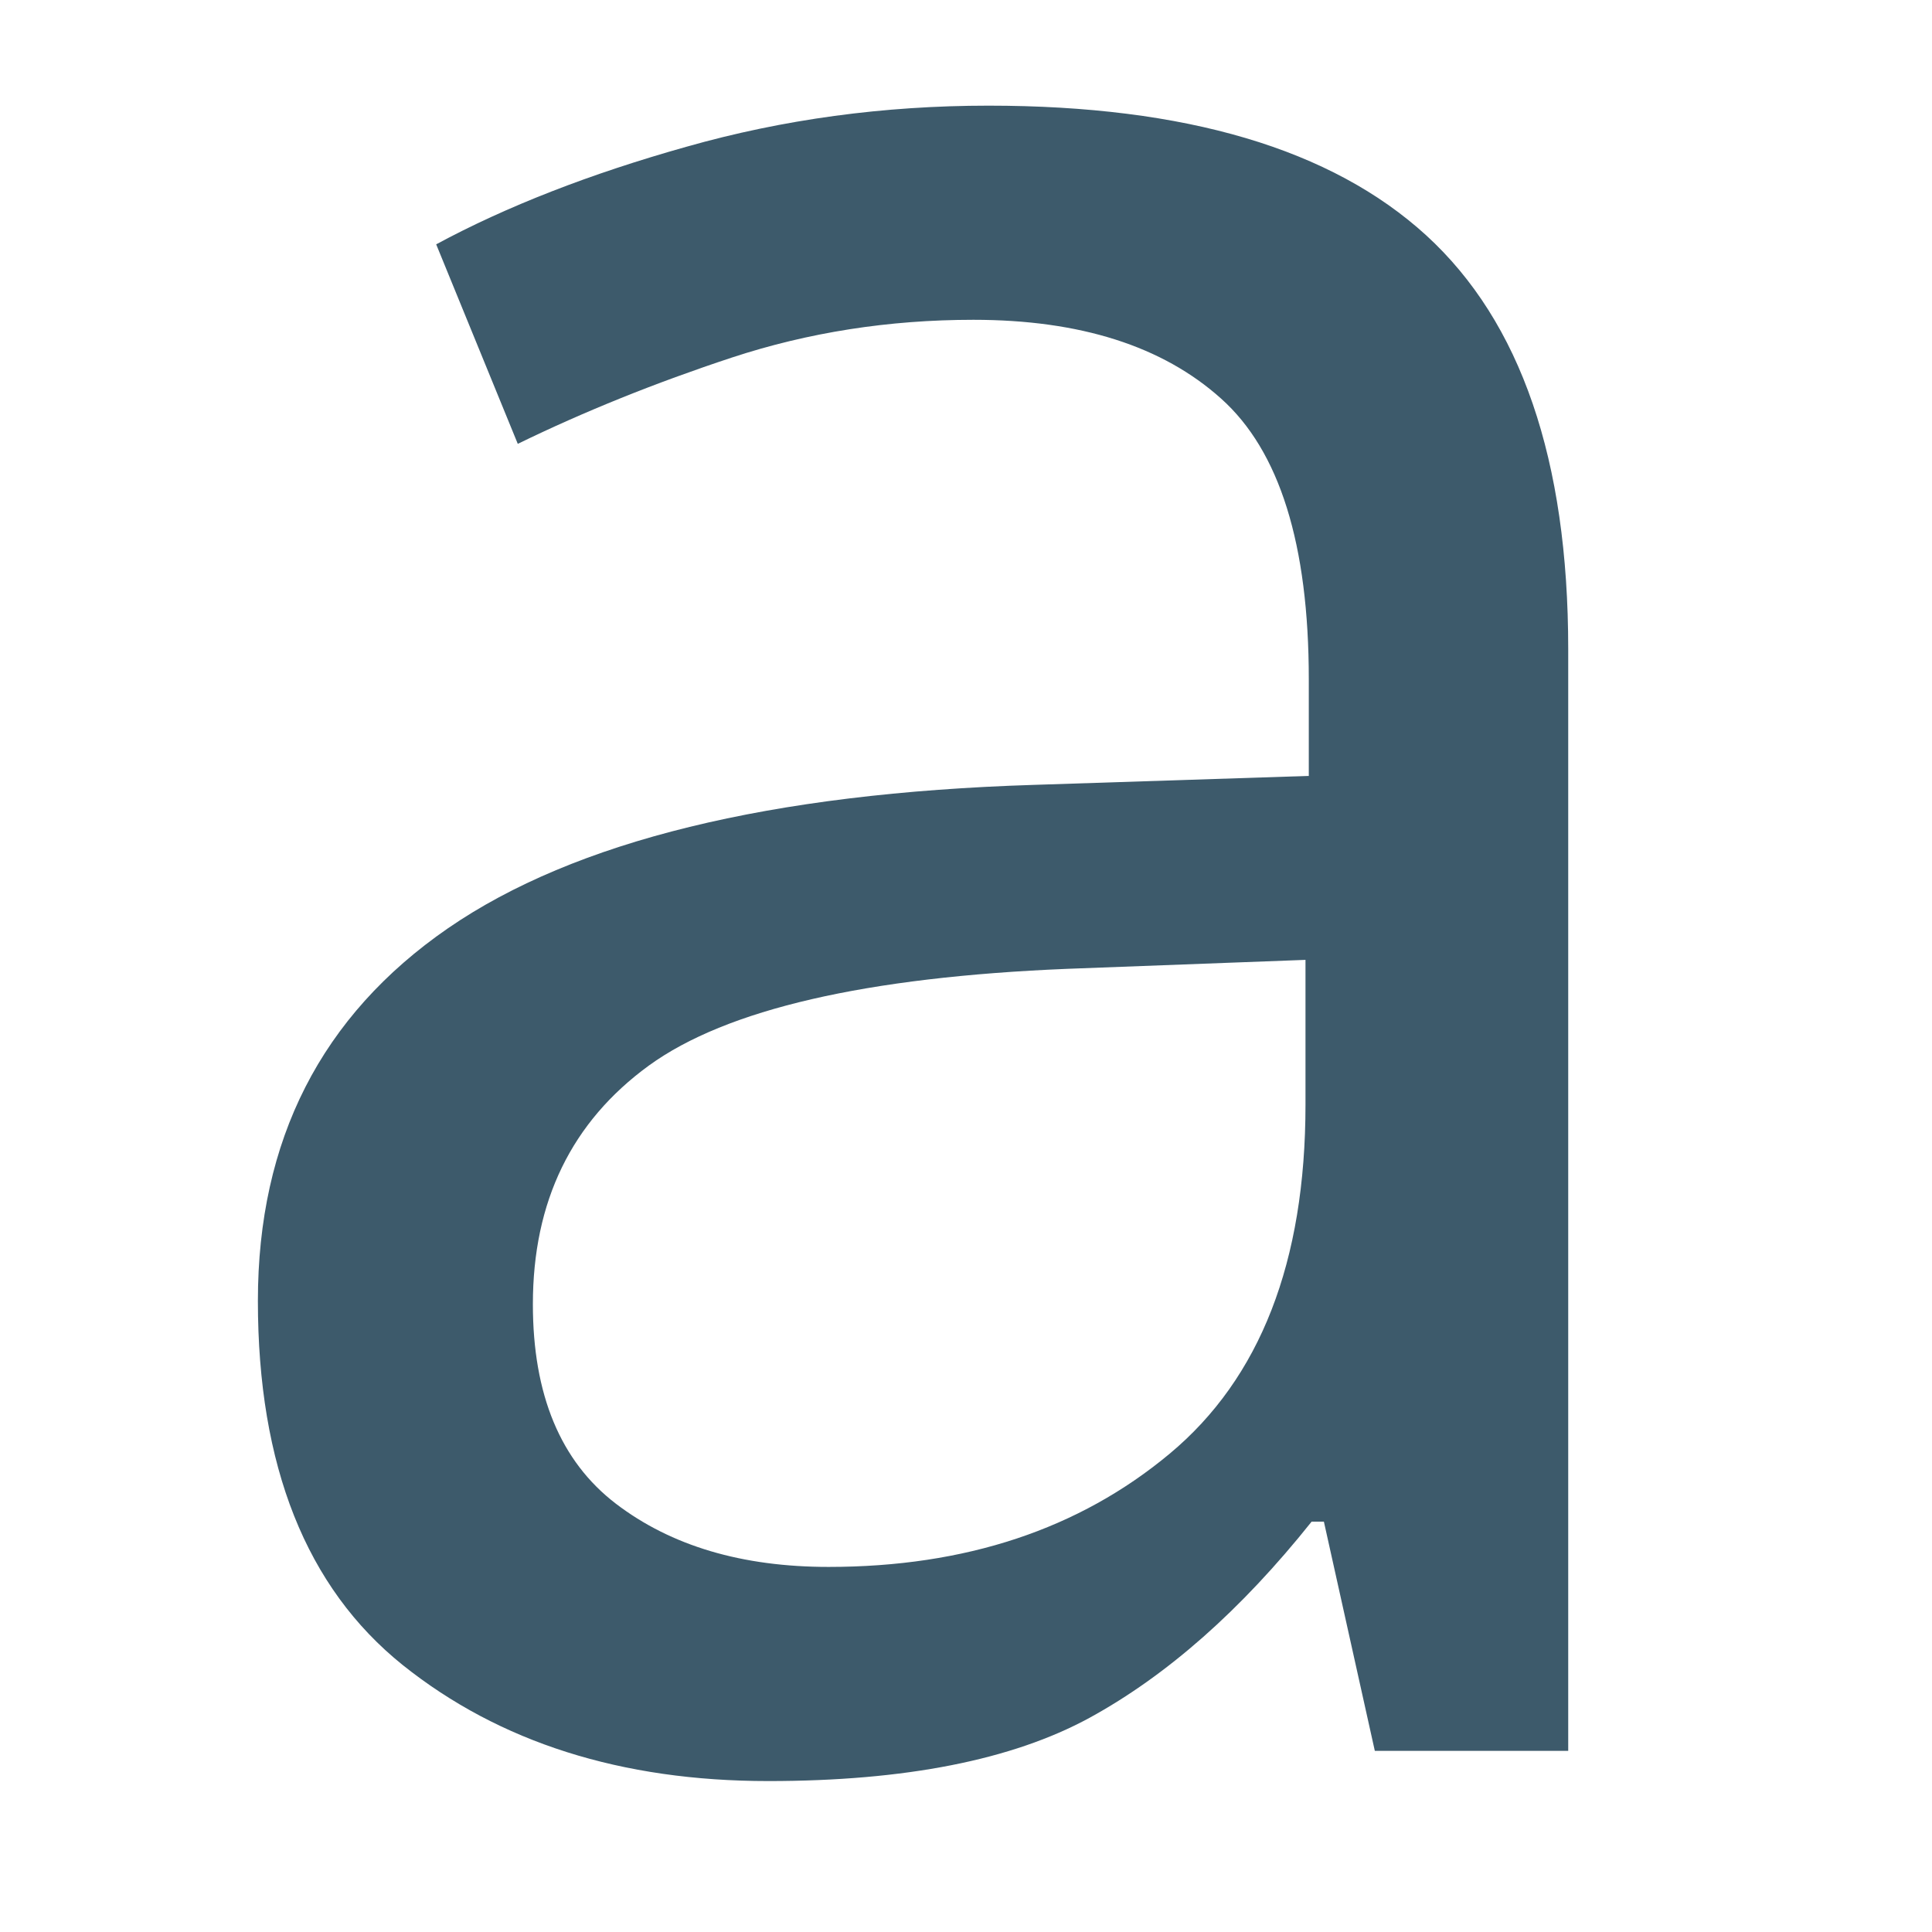
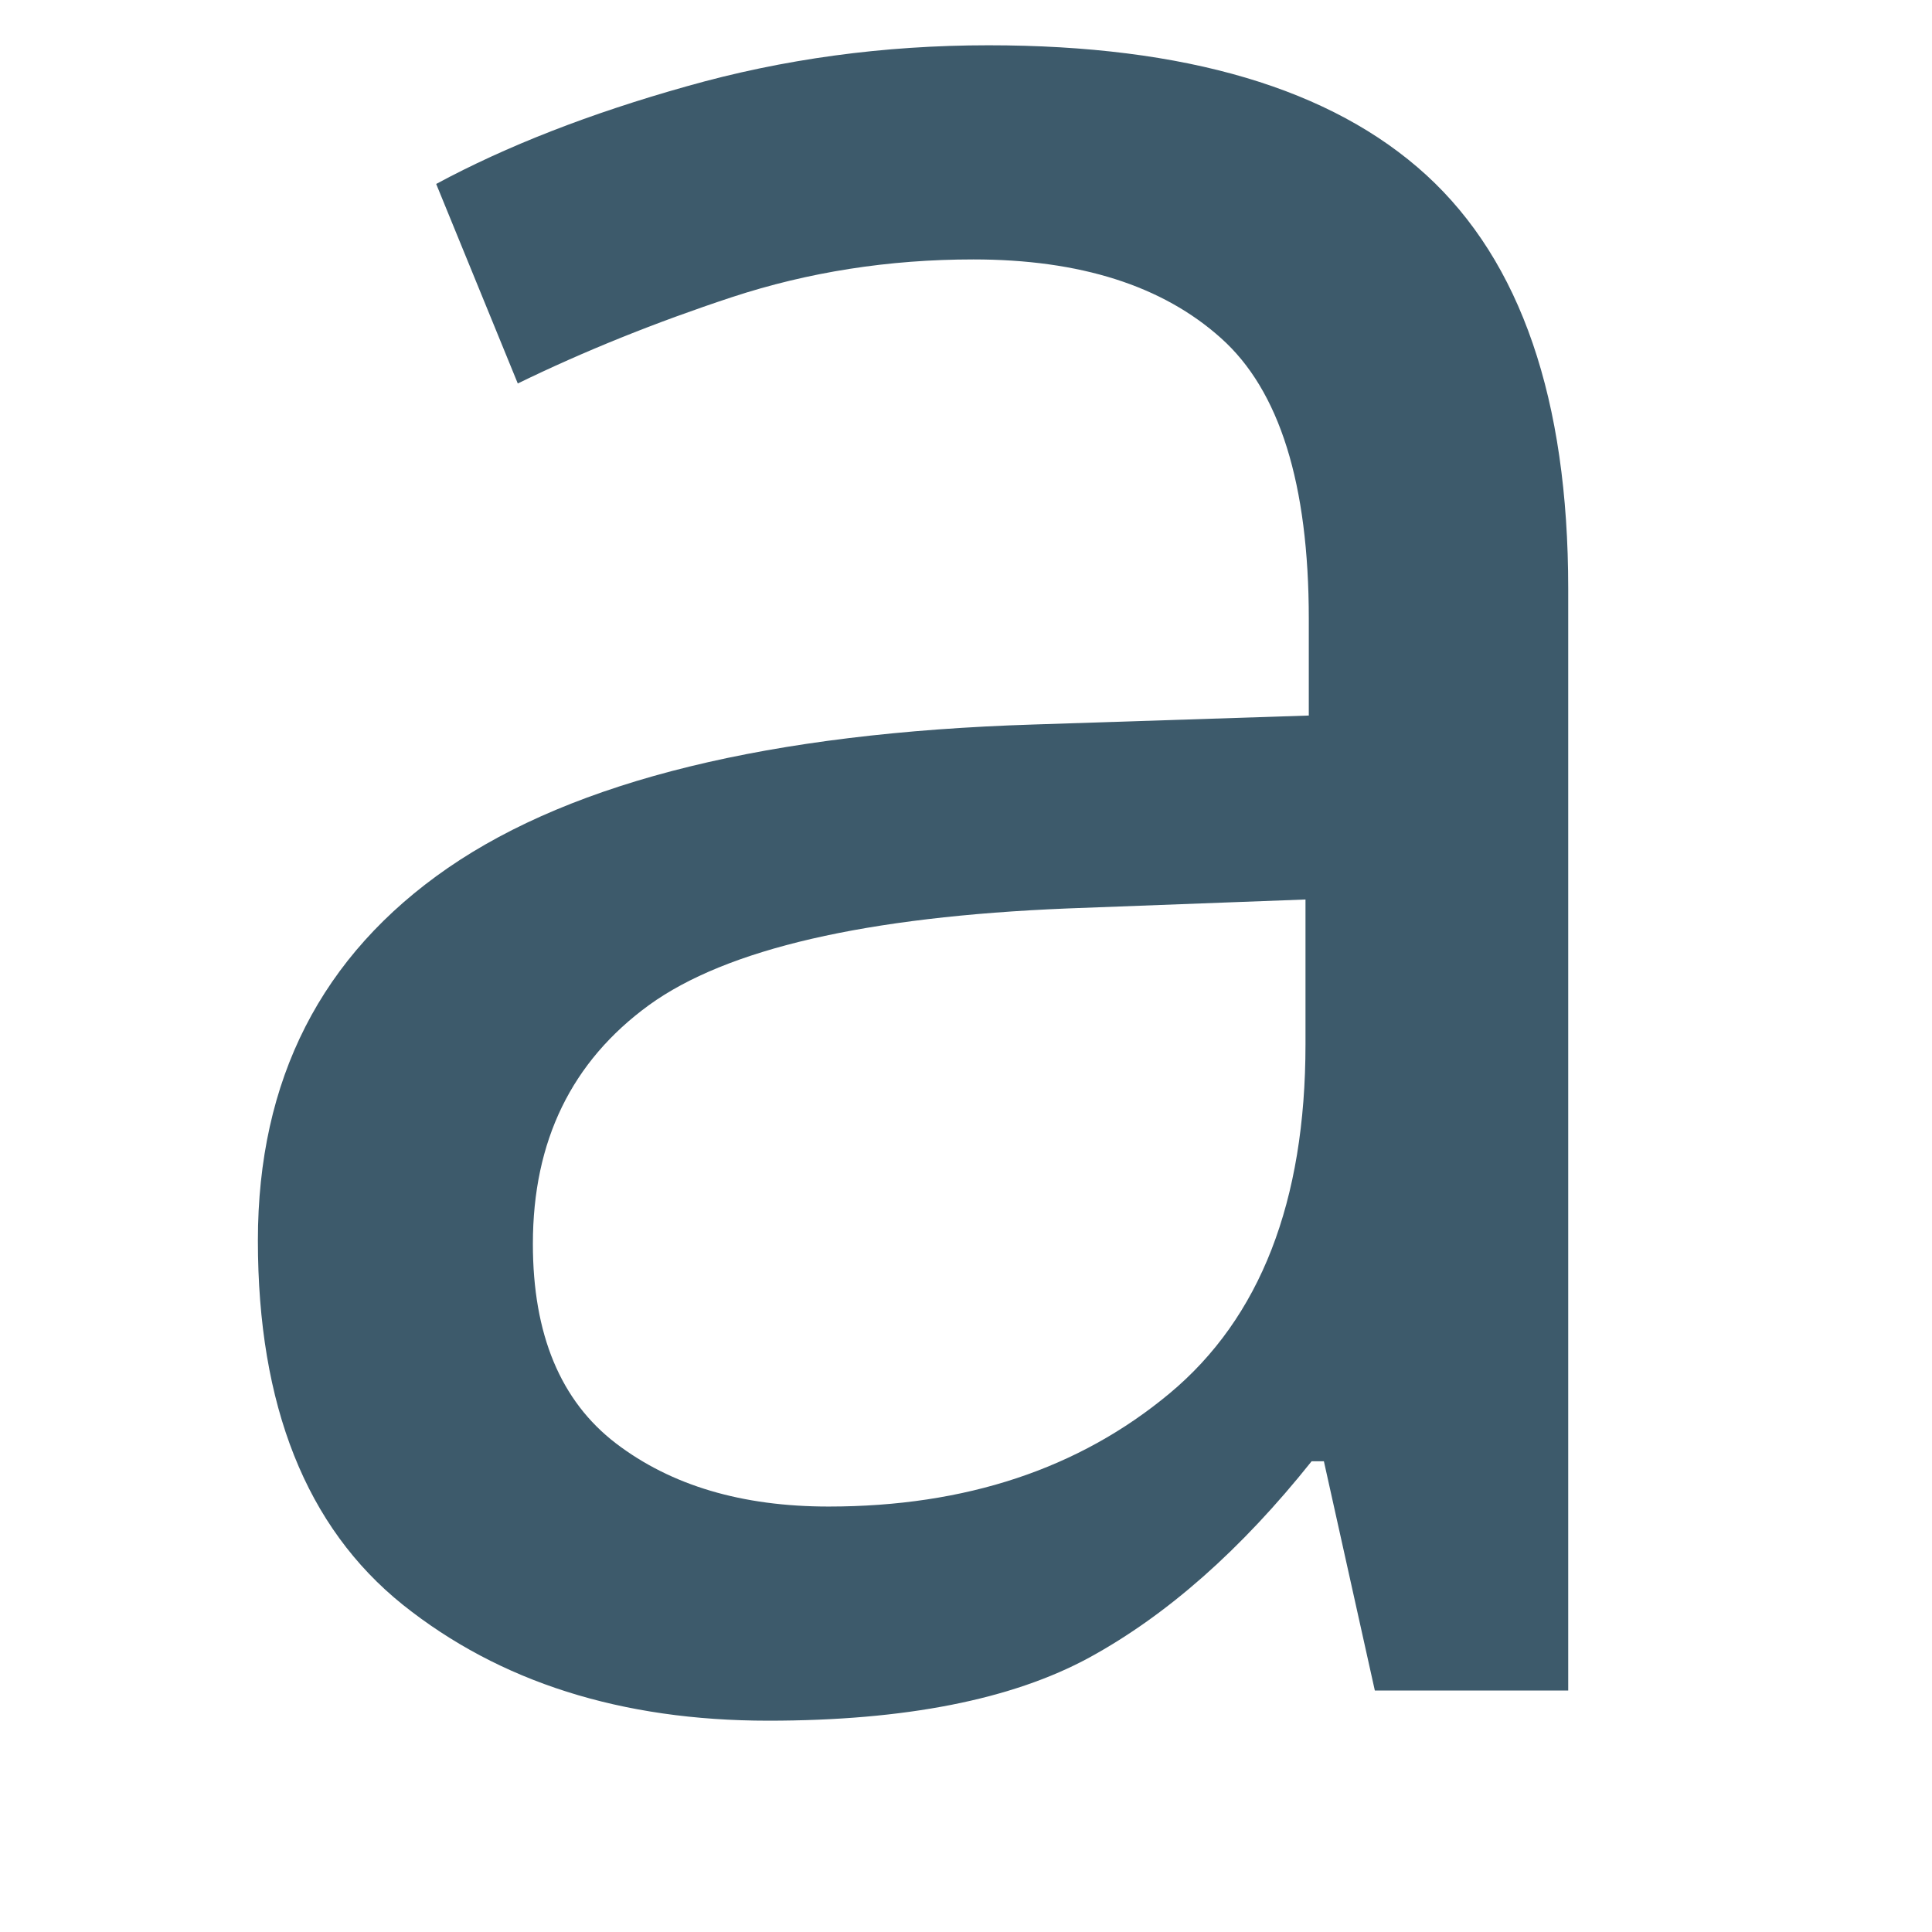
<svg xmlns="http://www.w3.org/2000/svg" viewBox="0 0 64 64" fill="none">
  <style>
    text { fill: #3D5A6B; }
    @media (prefers-color-scheme: dark) {
      text { fill: #A8BCC8; }
    }
  </style>
-   <text x="32" y="58" text-anchor="middle" font-family="'Plus Jakarta Sans', ui-sans-serif, system-ui, sans-serif" font-size="100" font-weight="200">a</text>
+   <text x="32" y="56" text-anchor="middle" dominant-baseline="auto" font-family="'Plus Jakarta Sans', ui-sans-serif, system-ui, sans-serif" font-size="100" font-weight="500">a</text>
</svg>
